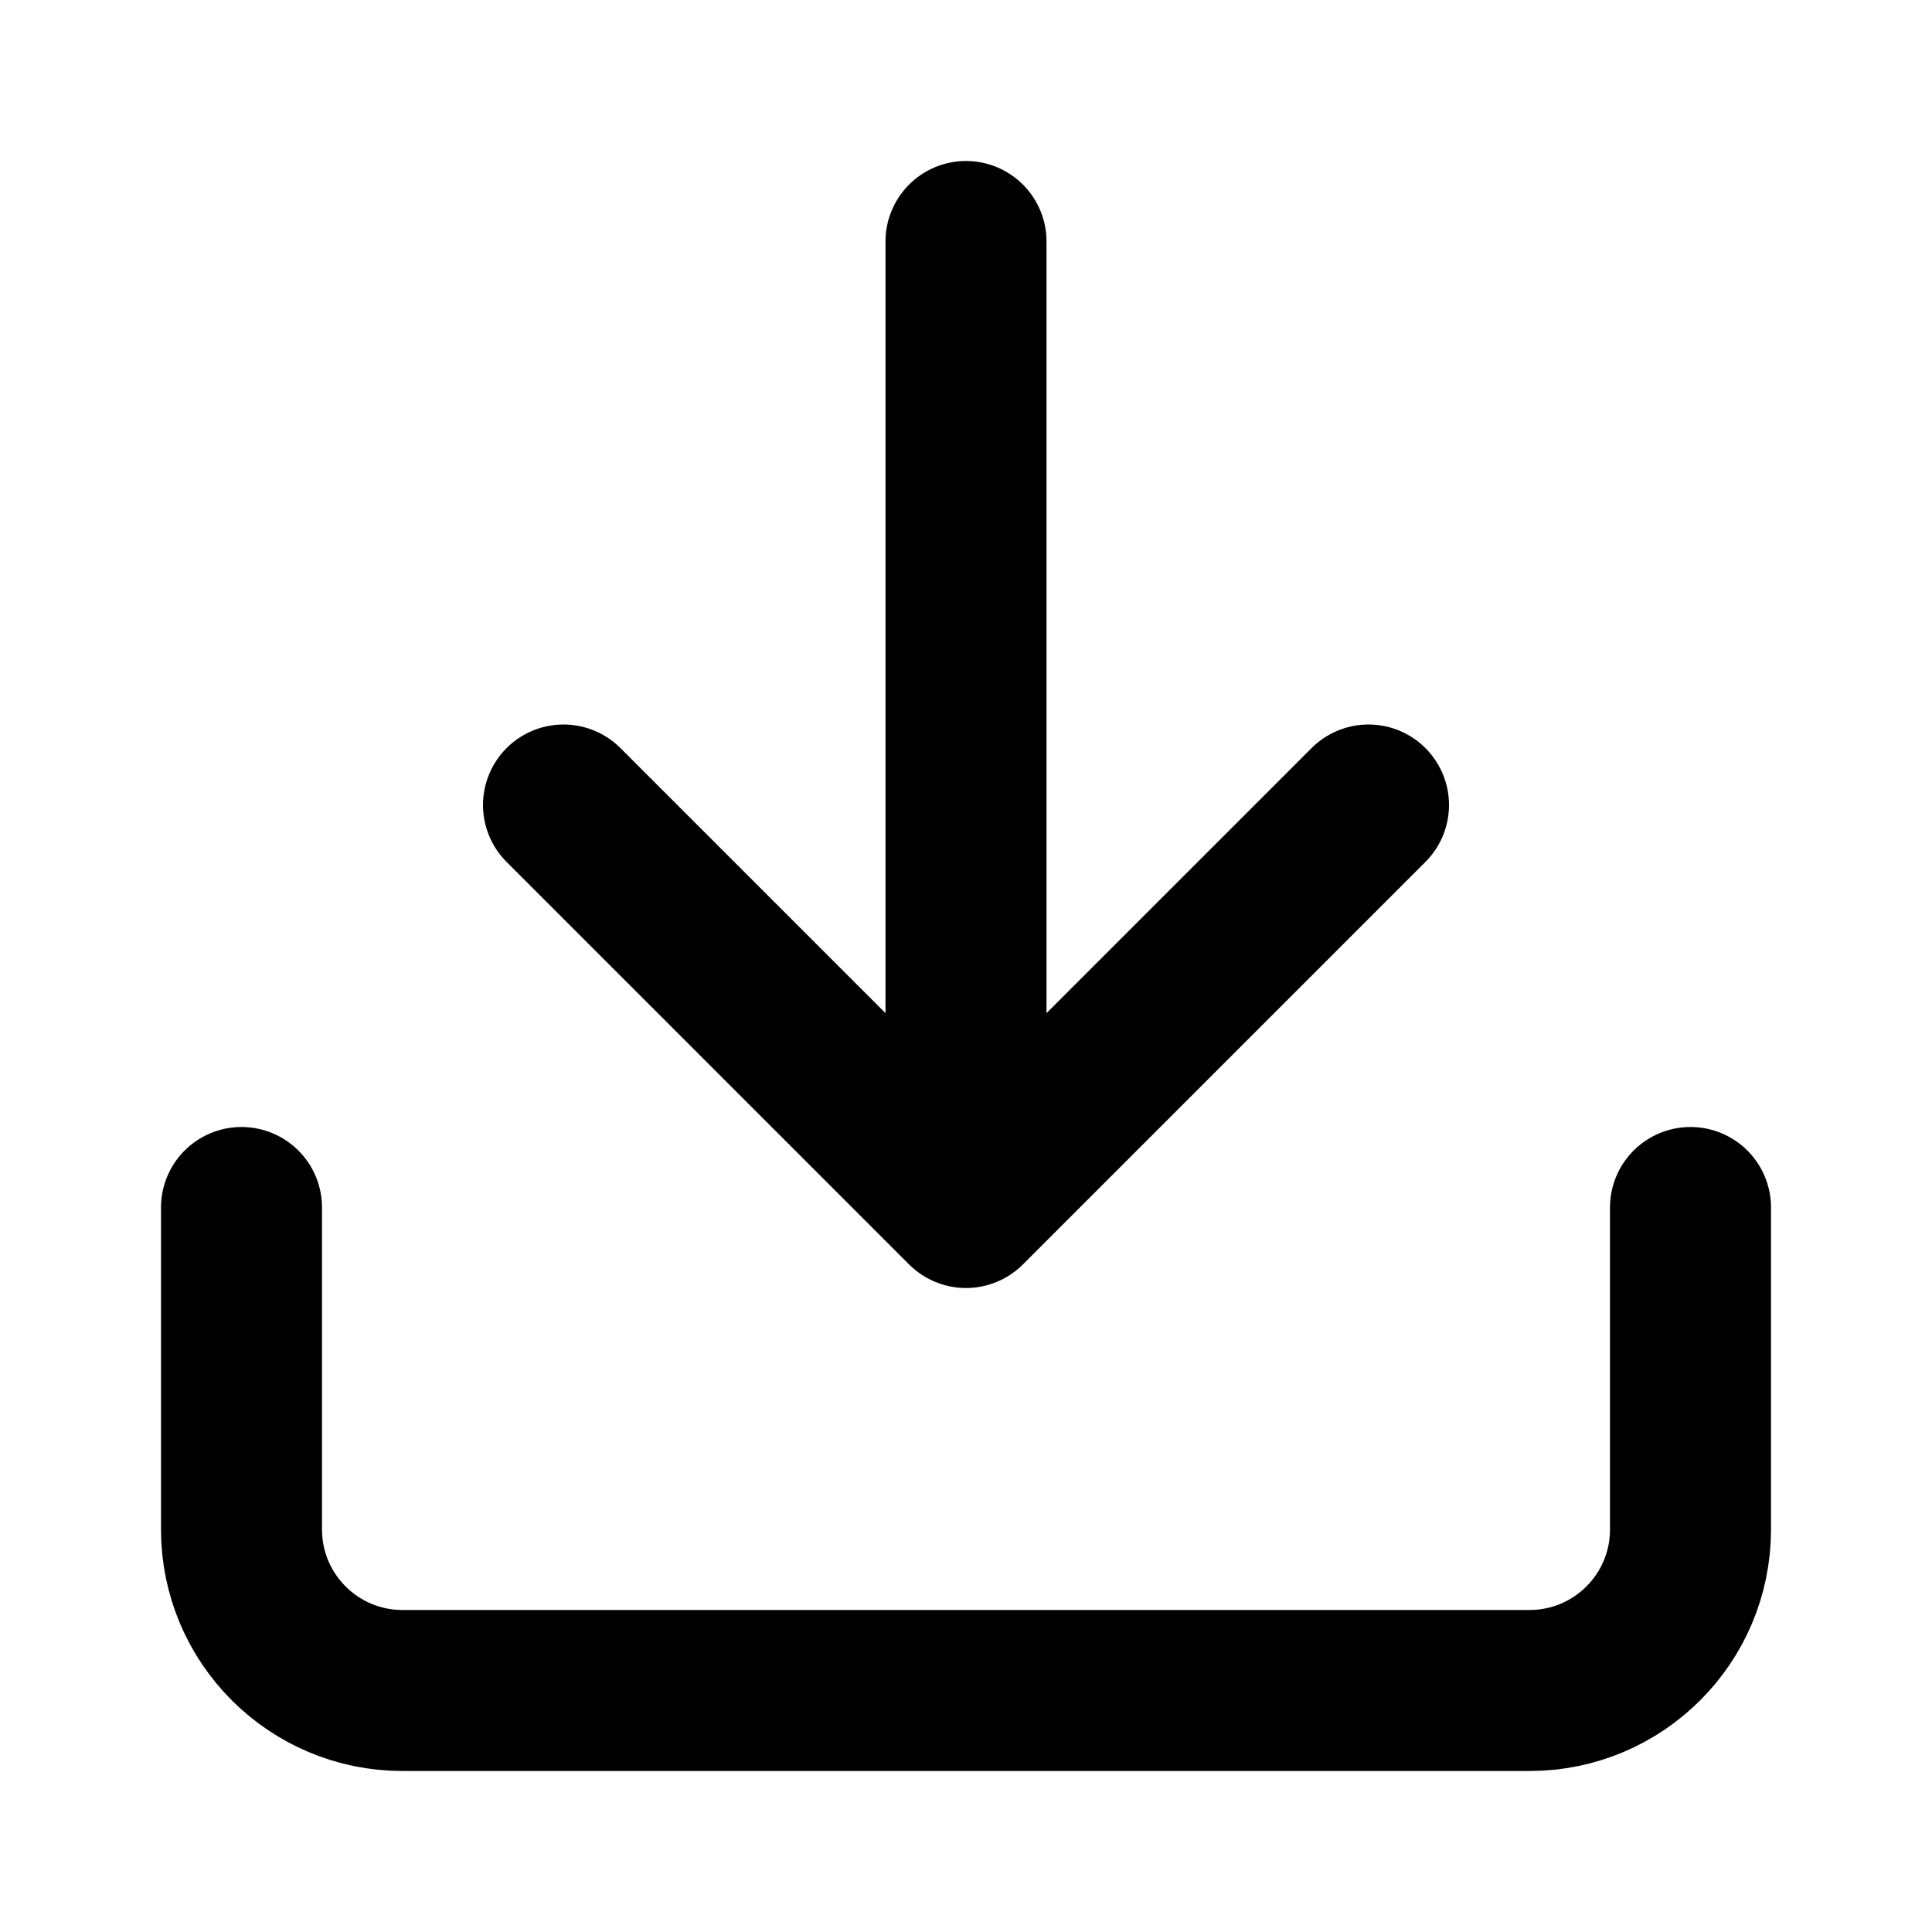
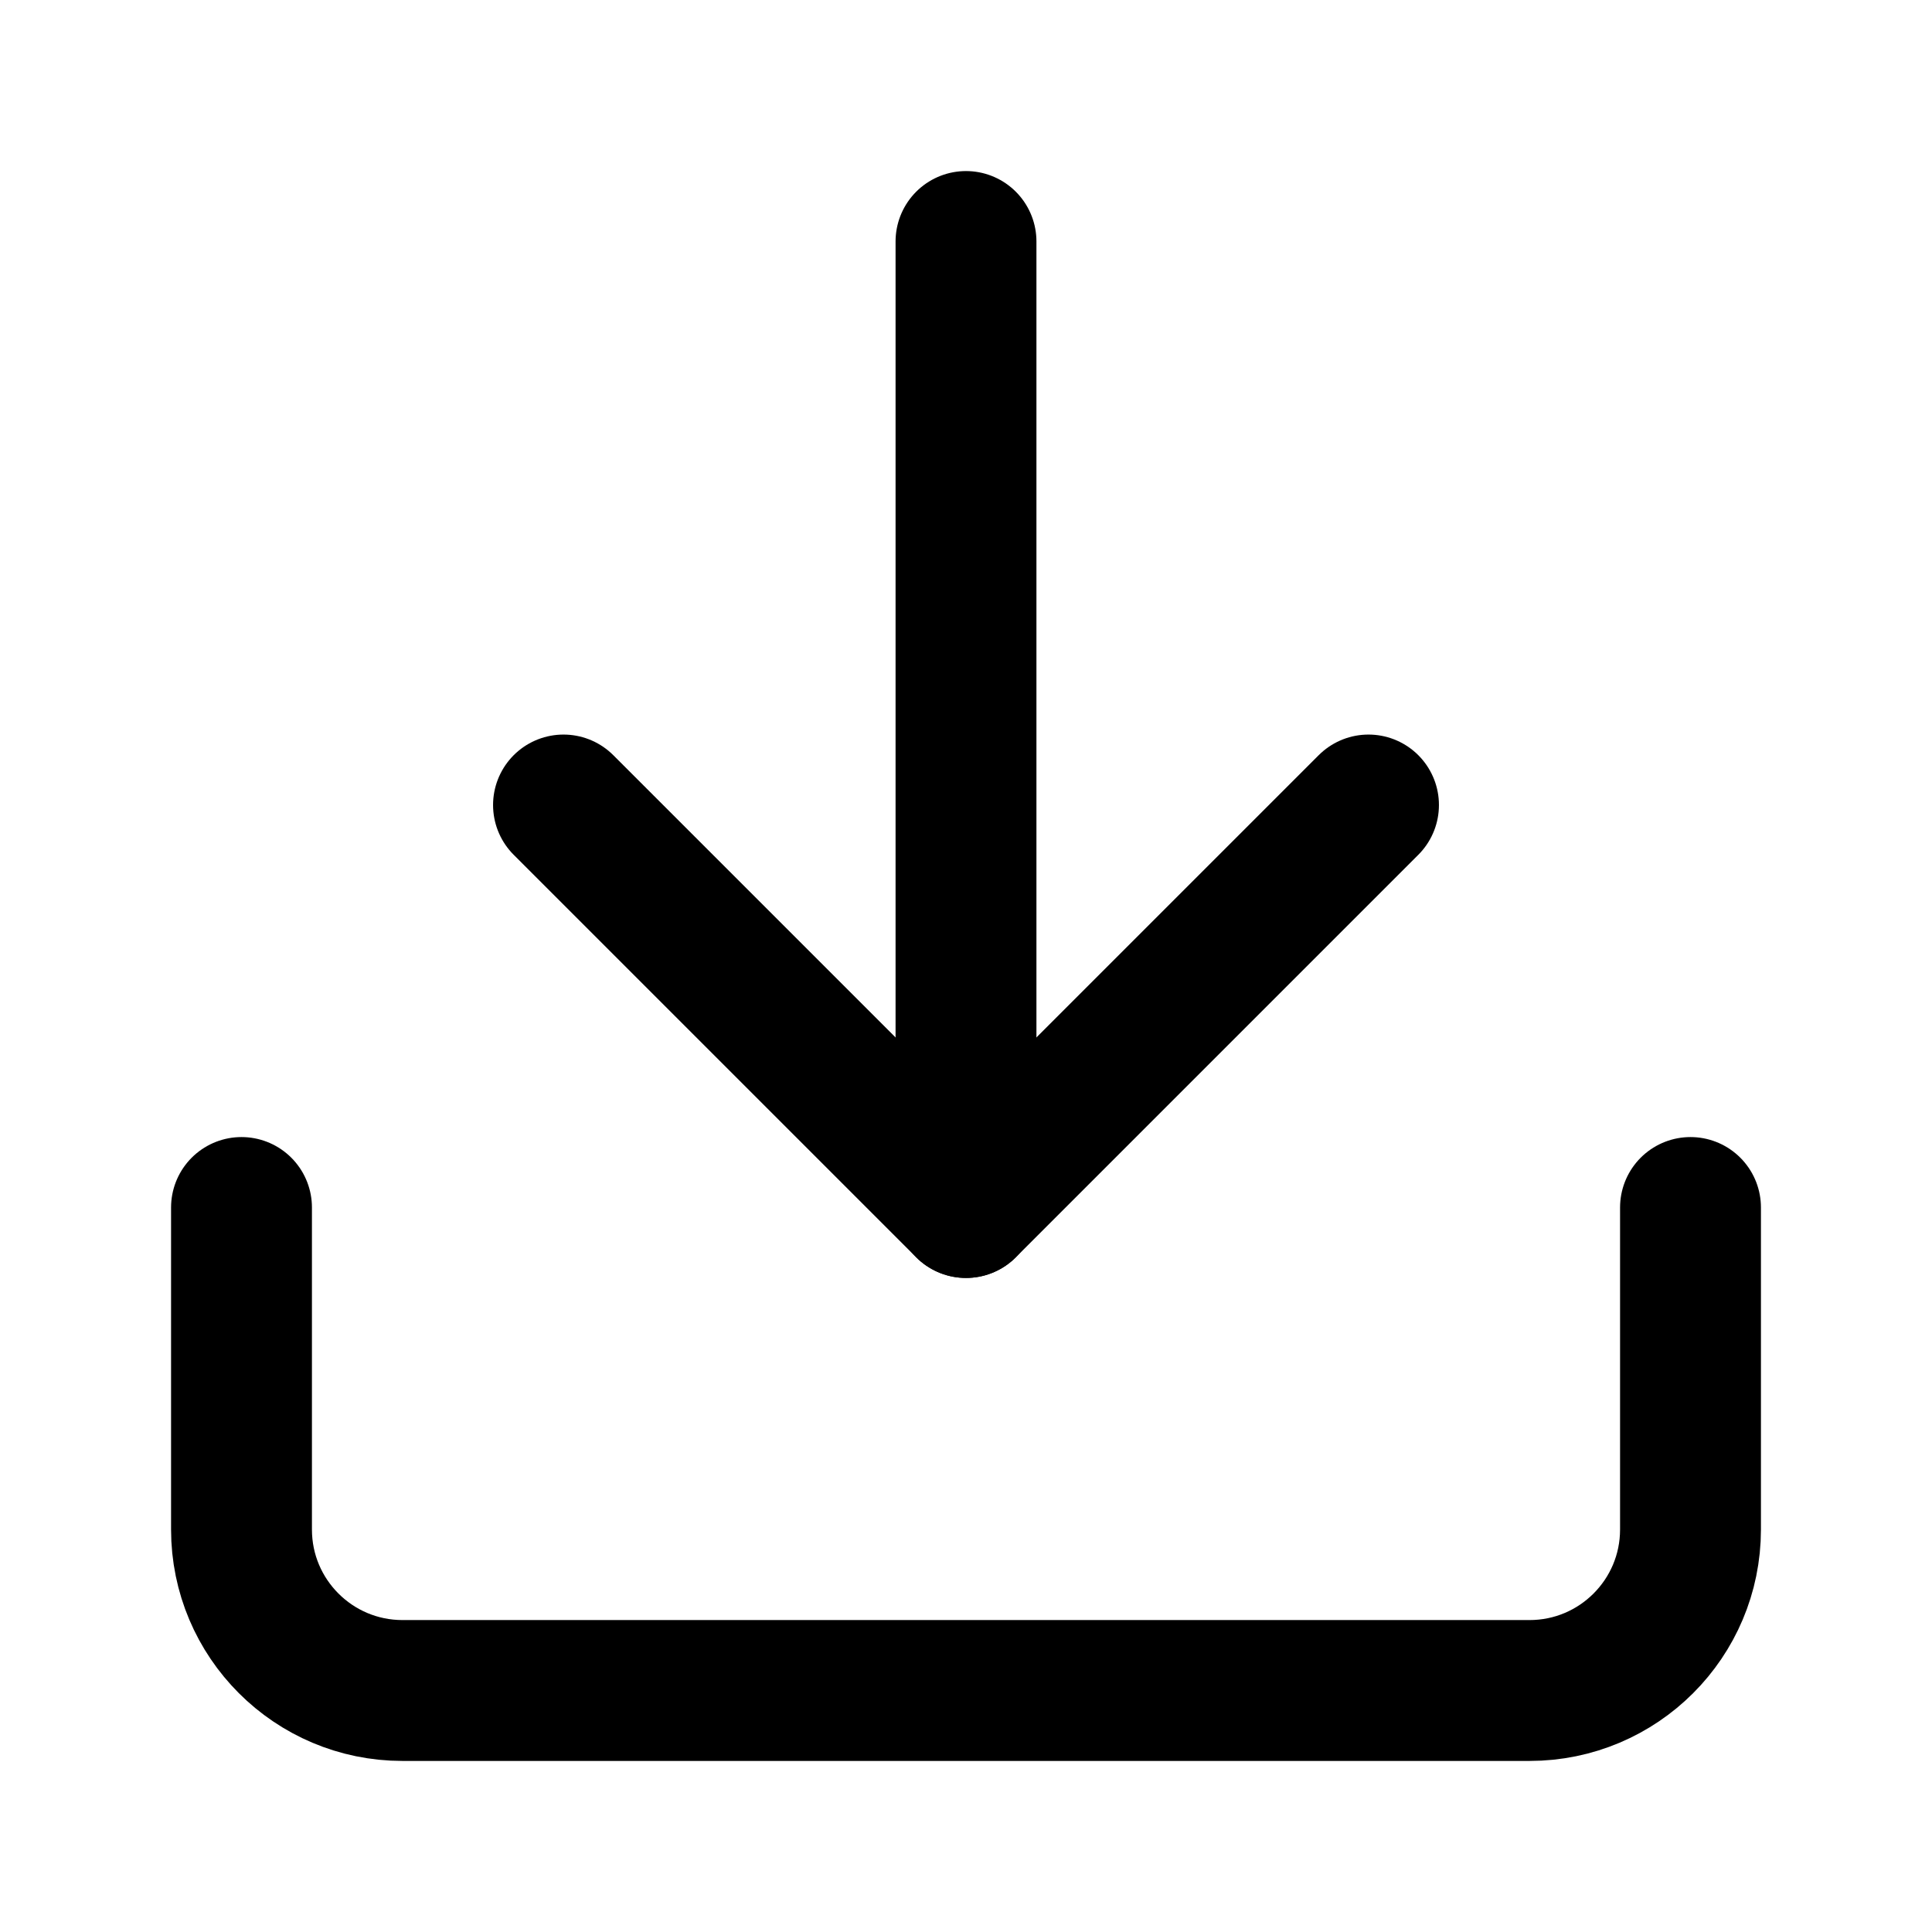
<svg xmlns="http://www.w3.org/2000/svg" width="1em" height="1em" viewBox="0 0 24 24">
-   <path fill="none" stroke="currentColor" stroke-linecap="round" stroke-linejoin="round" stroke-width="2" d="M21 15v4a2 2 0 0 1-2 2H5a2 2 0 0 1-2-2v-4m4-5l5 5l5-5m-5 5V3" />
+   <g fill="none" stroke="currentColor" stroke-width="1.75" stroke-linecap="round" stroke-linejoin="round">
+     <path d="M21 15v4a2 2 0 0 1-2 2H5a2 2 0 0 1-2-2v-4" />
+     <polyline points="7 10 12 15 17 10" />
+     <line x1="12" x2="12" y1="15" y2="3" />
+   </g>
</svg>
